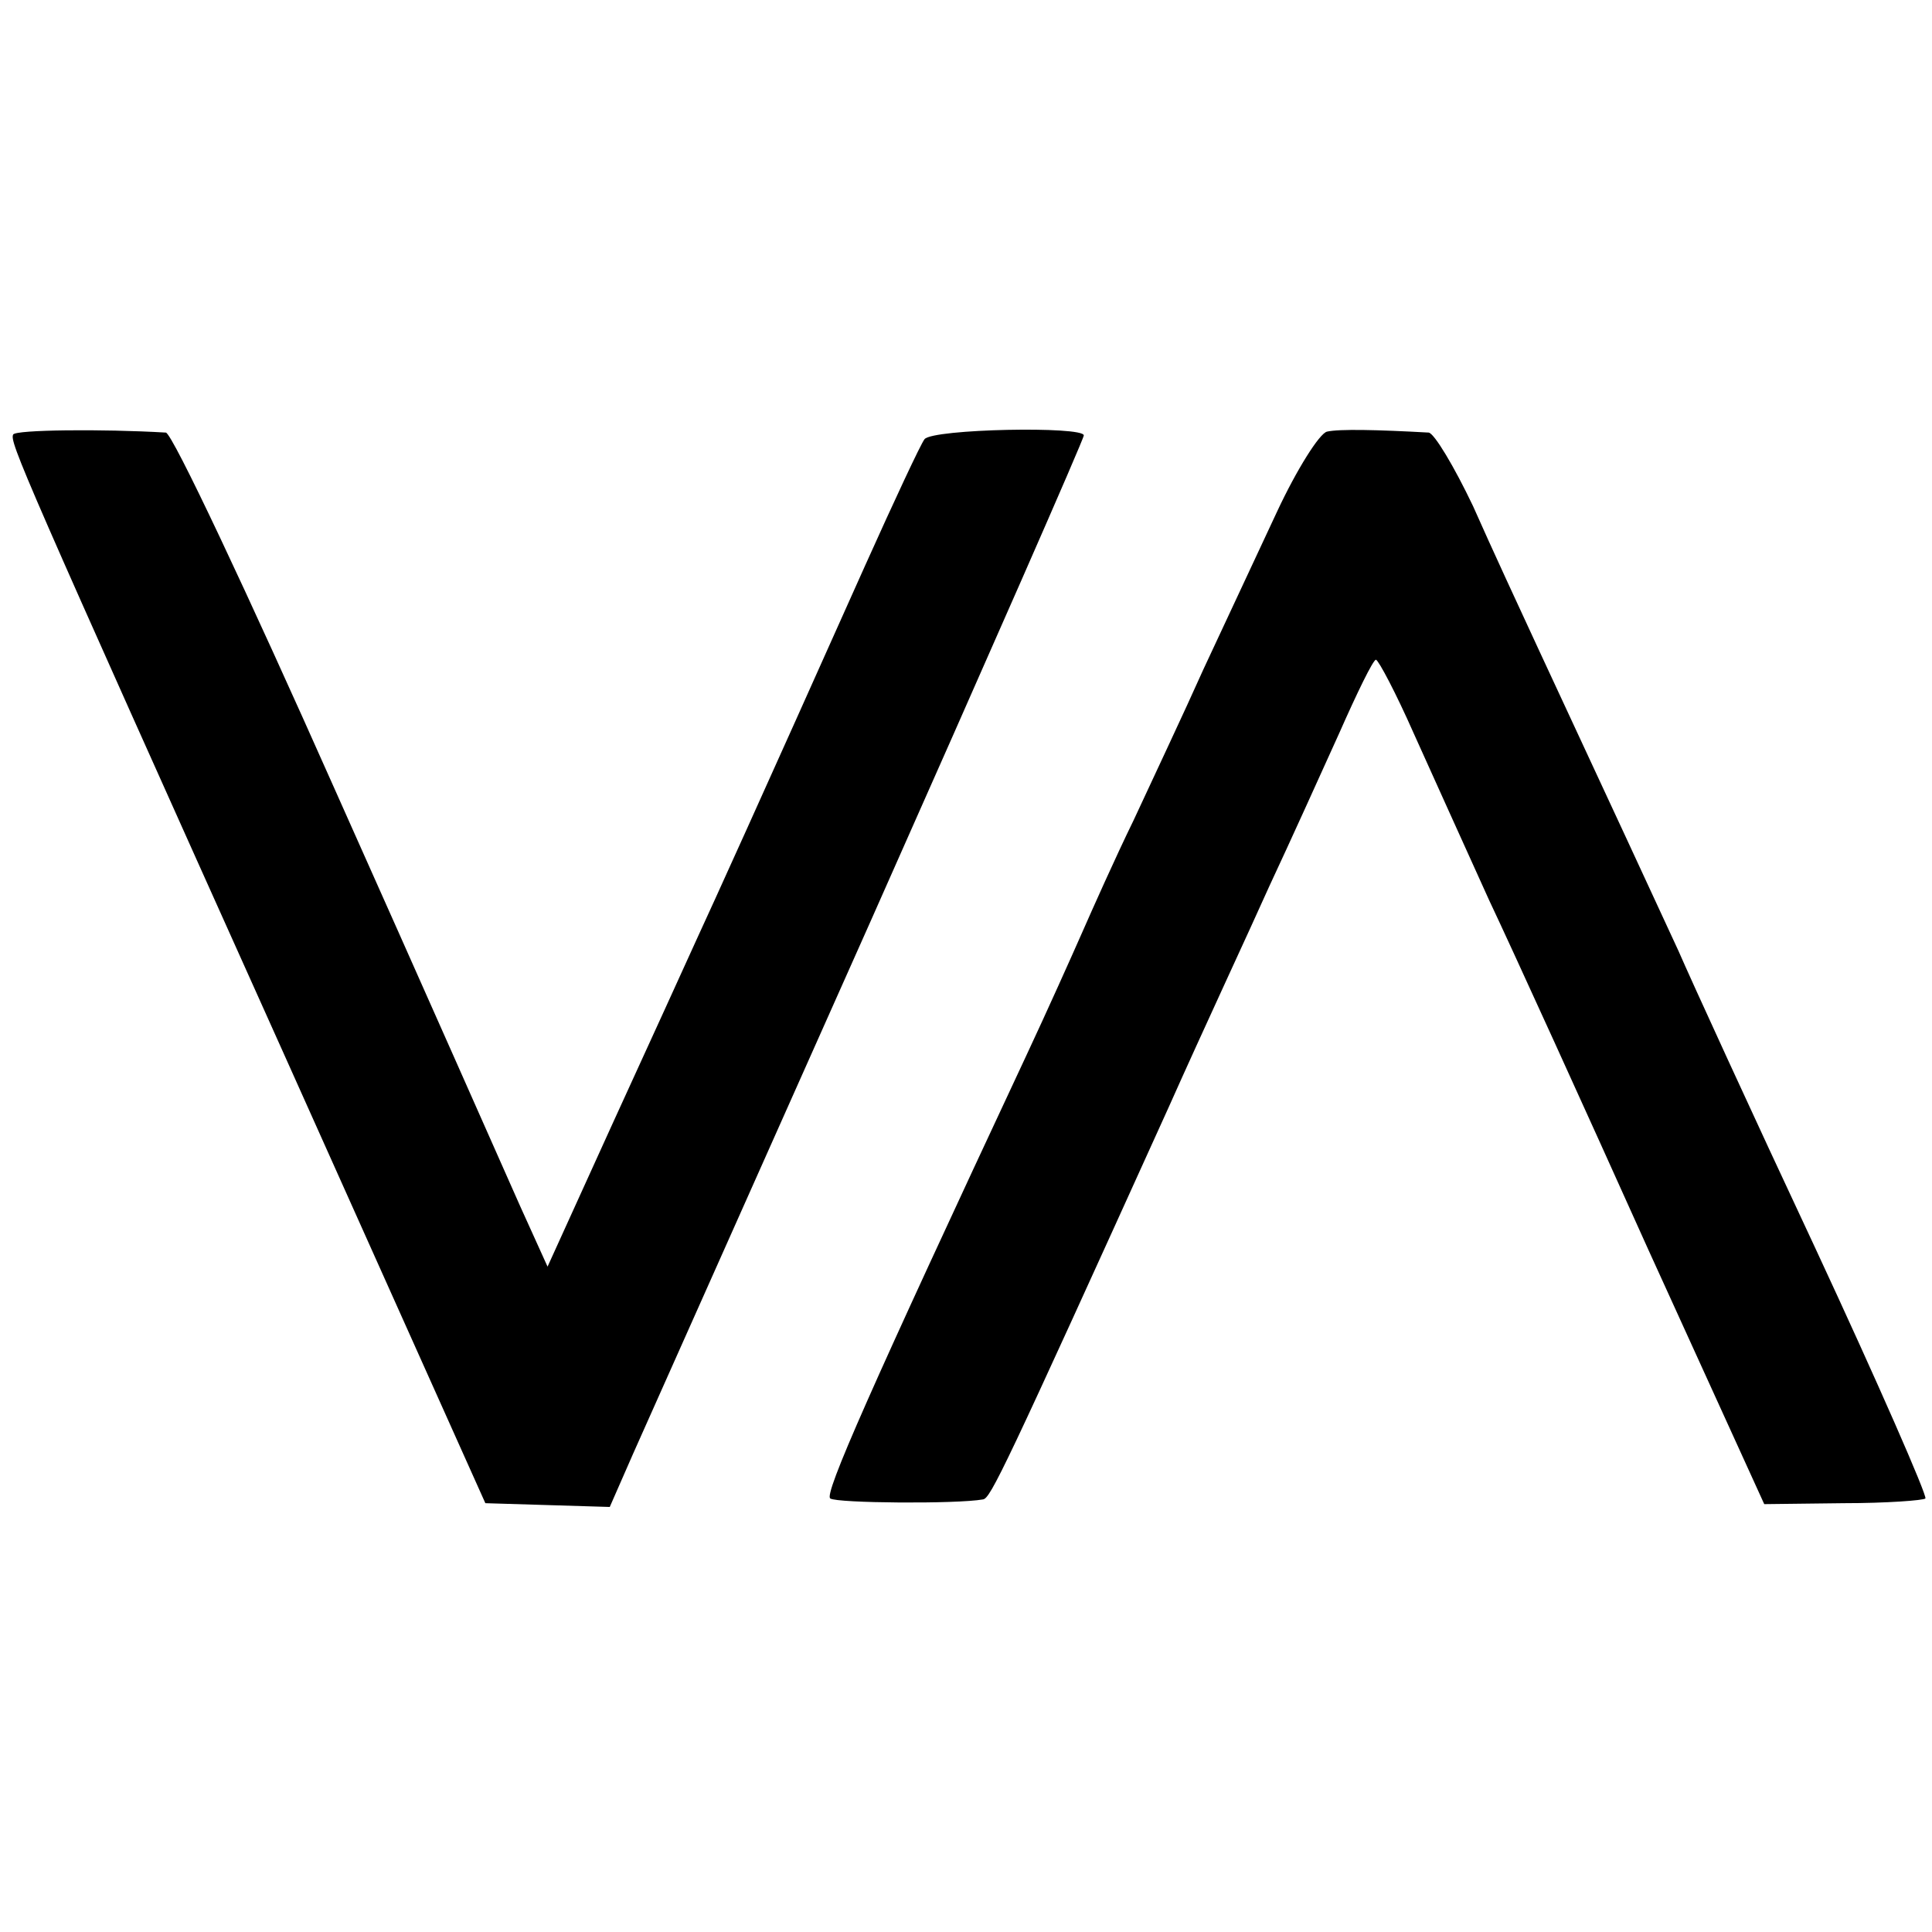
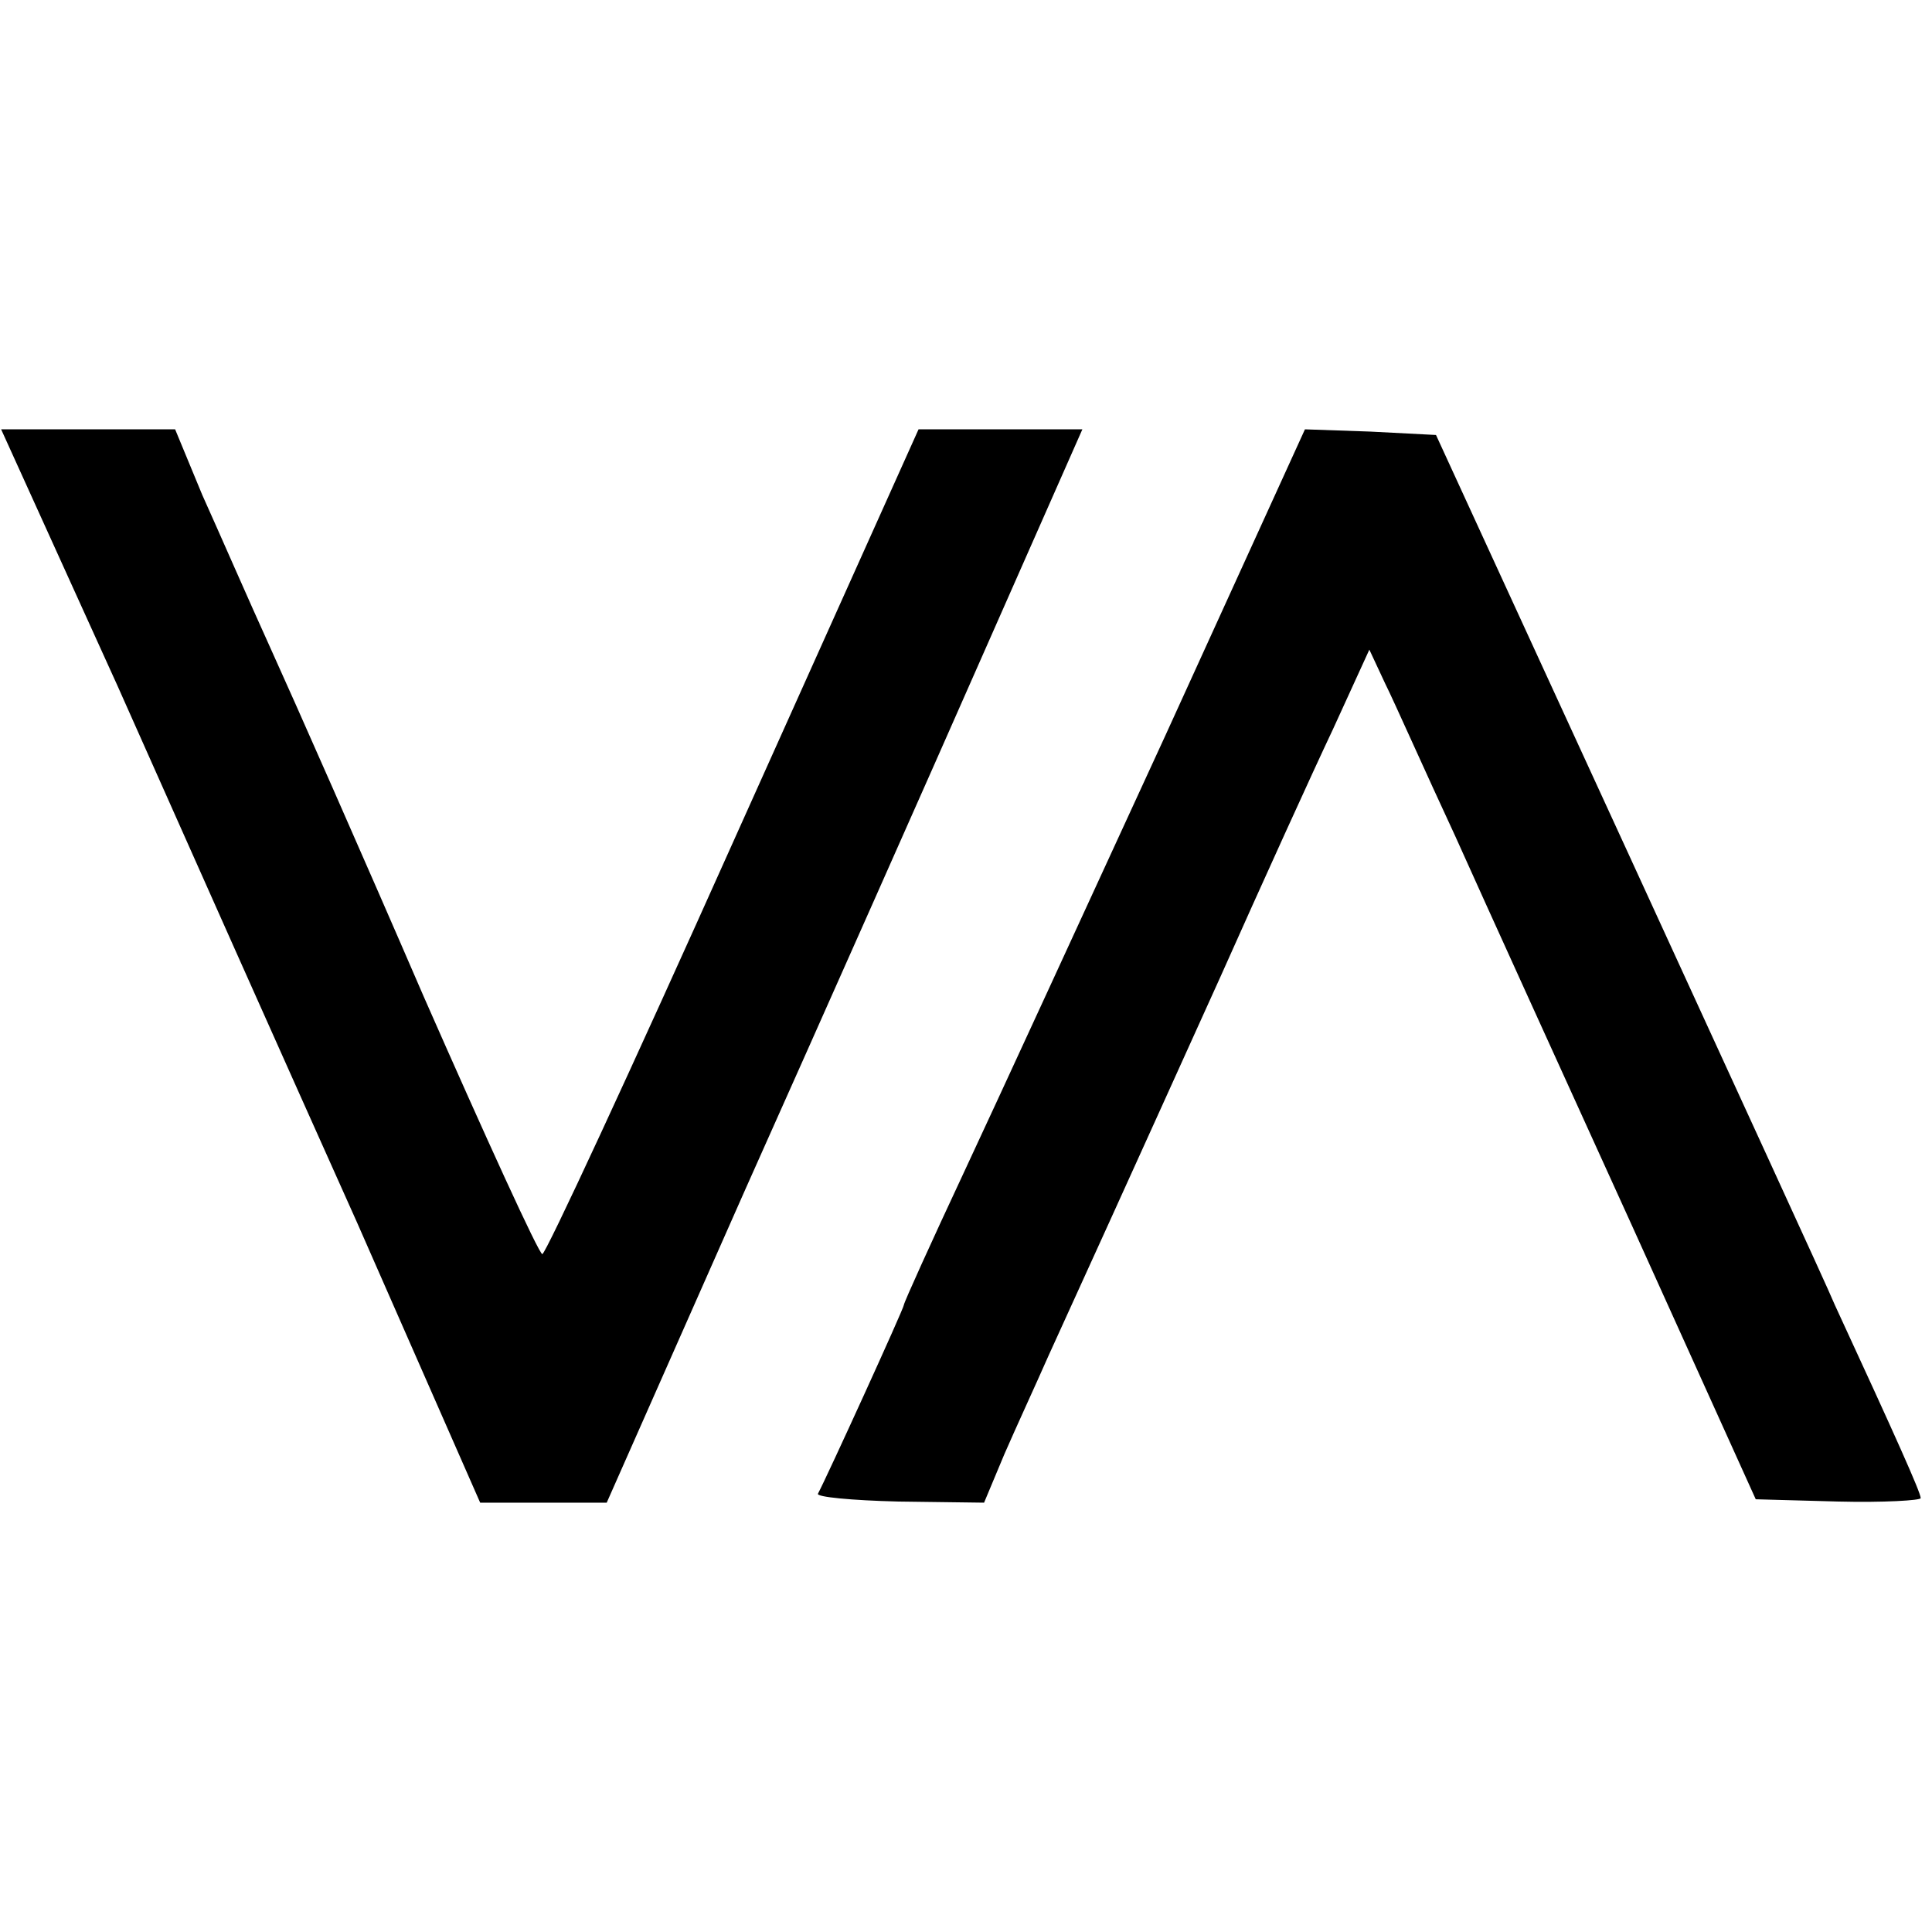
- <svg xmlns="http://www.w3.org/2000/svg" version="1.0" width="205pt" height="205pt" viewBox="0 0 205 205" preserveAspectRatio="xMidYMid meet">
-   <g transform="translate(0,205) scale(0.1,-0.1)" fill="#000000" stroke="none">
-     <path d="M14 1589 c-4 -8 8 -36 288 -659 l213 -475 66 -2 66 -2 25 57 c14 31 127 285 252 565 124 279 226 511 226 515 0 10 -160 7 -169 -4 -4 -5 -32 -65 -63 -134 -115 -257 -160 -356 -178 -395 -10 -22 -50 -110 -89 -195 l-70 -154 -29 64 c-16 36 -104 235 -197 443 -92 207 -172 377 -179 378 -68 4 -159 3 -162 -2z" />
-     <path d="M1408 1592 c-8 -2 -32 -40 -53 -85 -21 -45 -56 -120 -78 -167 -21 -47 -55 -119 -74 -160 -20 -41 -44 -95 -55 -120 -11 -25 -37 -83 -59 -130 -166 -355 -215 -466 -208 -470 7 -5 134 -6 162 -1 8 1 22 30 197 416 37 83 86 188 107 235 22 47 55 120 74 162 19 43 36 78 39 78 3 -1 21 -35 40 -78 19 -42 55 -122 80 -177 26 -55 102 -222 169 -371 l123 -270 84 1 c46 0 85 3 87 5 2 3 -50 122 -117 266 -67 143 -132 285 -145 315 -24 52 -74 160 -148 319 -19 41 -51 110 -70 153 -20 42 -41 77 -47 78 -54 3 -95 4 -108 1z" />
+ <svg xmlns="http://www.w3.org/2000/svg" version="1.0" width="171pt" height="171pt" viewBox="0 0 171 171" preserveAspectRatio="xMidYMid meet">
+   <g transform="translate(0,171) scale(0.1,-0.1)" fill="#000000" stroke="none">
+     <path d="M104 1103 c56 -126 151 -339 212 -475 l109 -248 56 0 56 0 123 278 c68 152 163 366 211 475 l87 197 -72 0 -73 0 -164 -365 c-90 -201 -166 -365 -169 -365 -3 0 -50 103 -105 228 -54 125 -115 263 -135 307 -20 44 -47 106 -61 137 l-24 58 -77 0 -77 0 103 -227z" />
+     <path d="M1031 1058 c-69 -150 -149 -324 -178 -386 -29 -62 -53 -115 -53 -117 0 -3 -68 -152 -76 -167 -2 -3 30 -6 71 -7 l76 -1 18 43 c10 23 28 62 39 87 26 57 67 147 152 335 37 83 82 182 100 220 l32 70 14 -30 c8 -16 35 -77 62 -135 26 -58 97 -214 157 -346 l109 -241 73 -2 c40 -1 73 1 73 3 0 5 -22 54 -76 171 -7 17 -90 197 -183 400 l-170 370 -58 3 -58 2 -124 -272z" />
  </g>
</svg>
